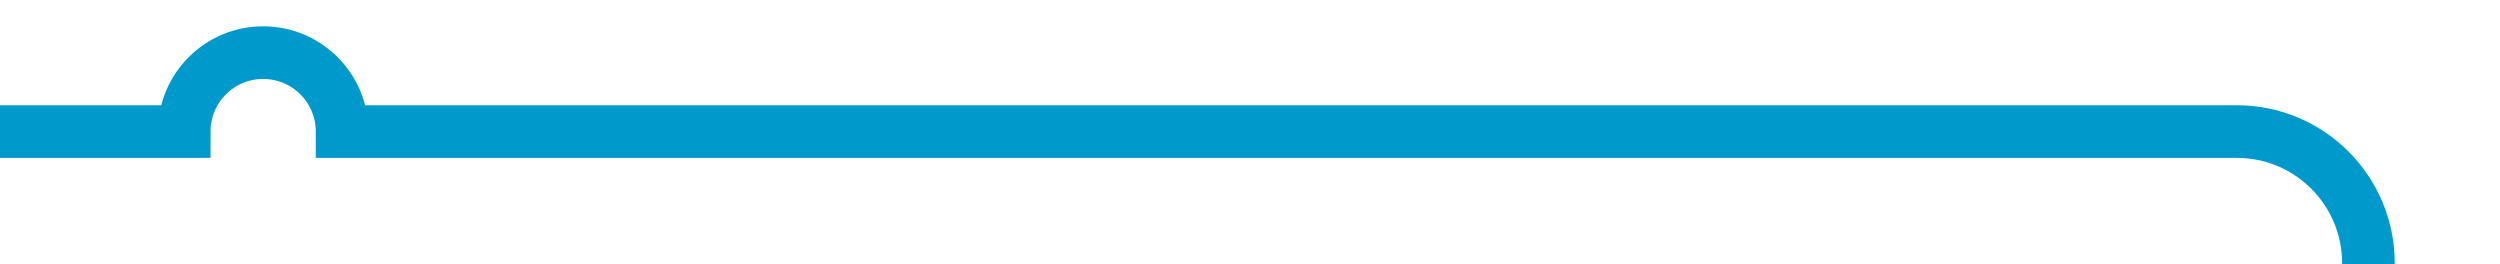
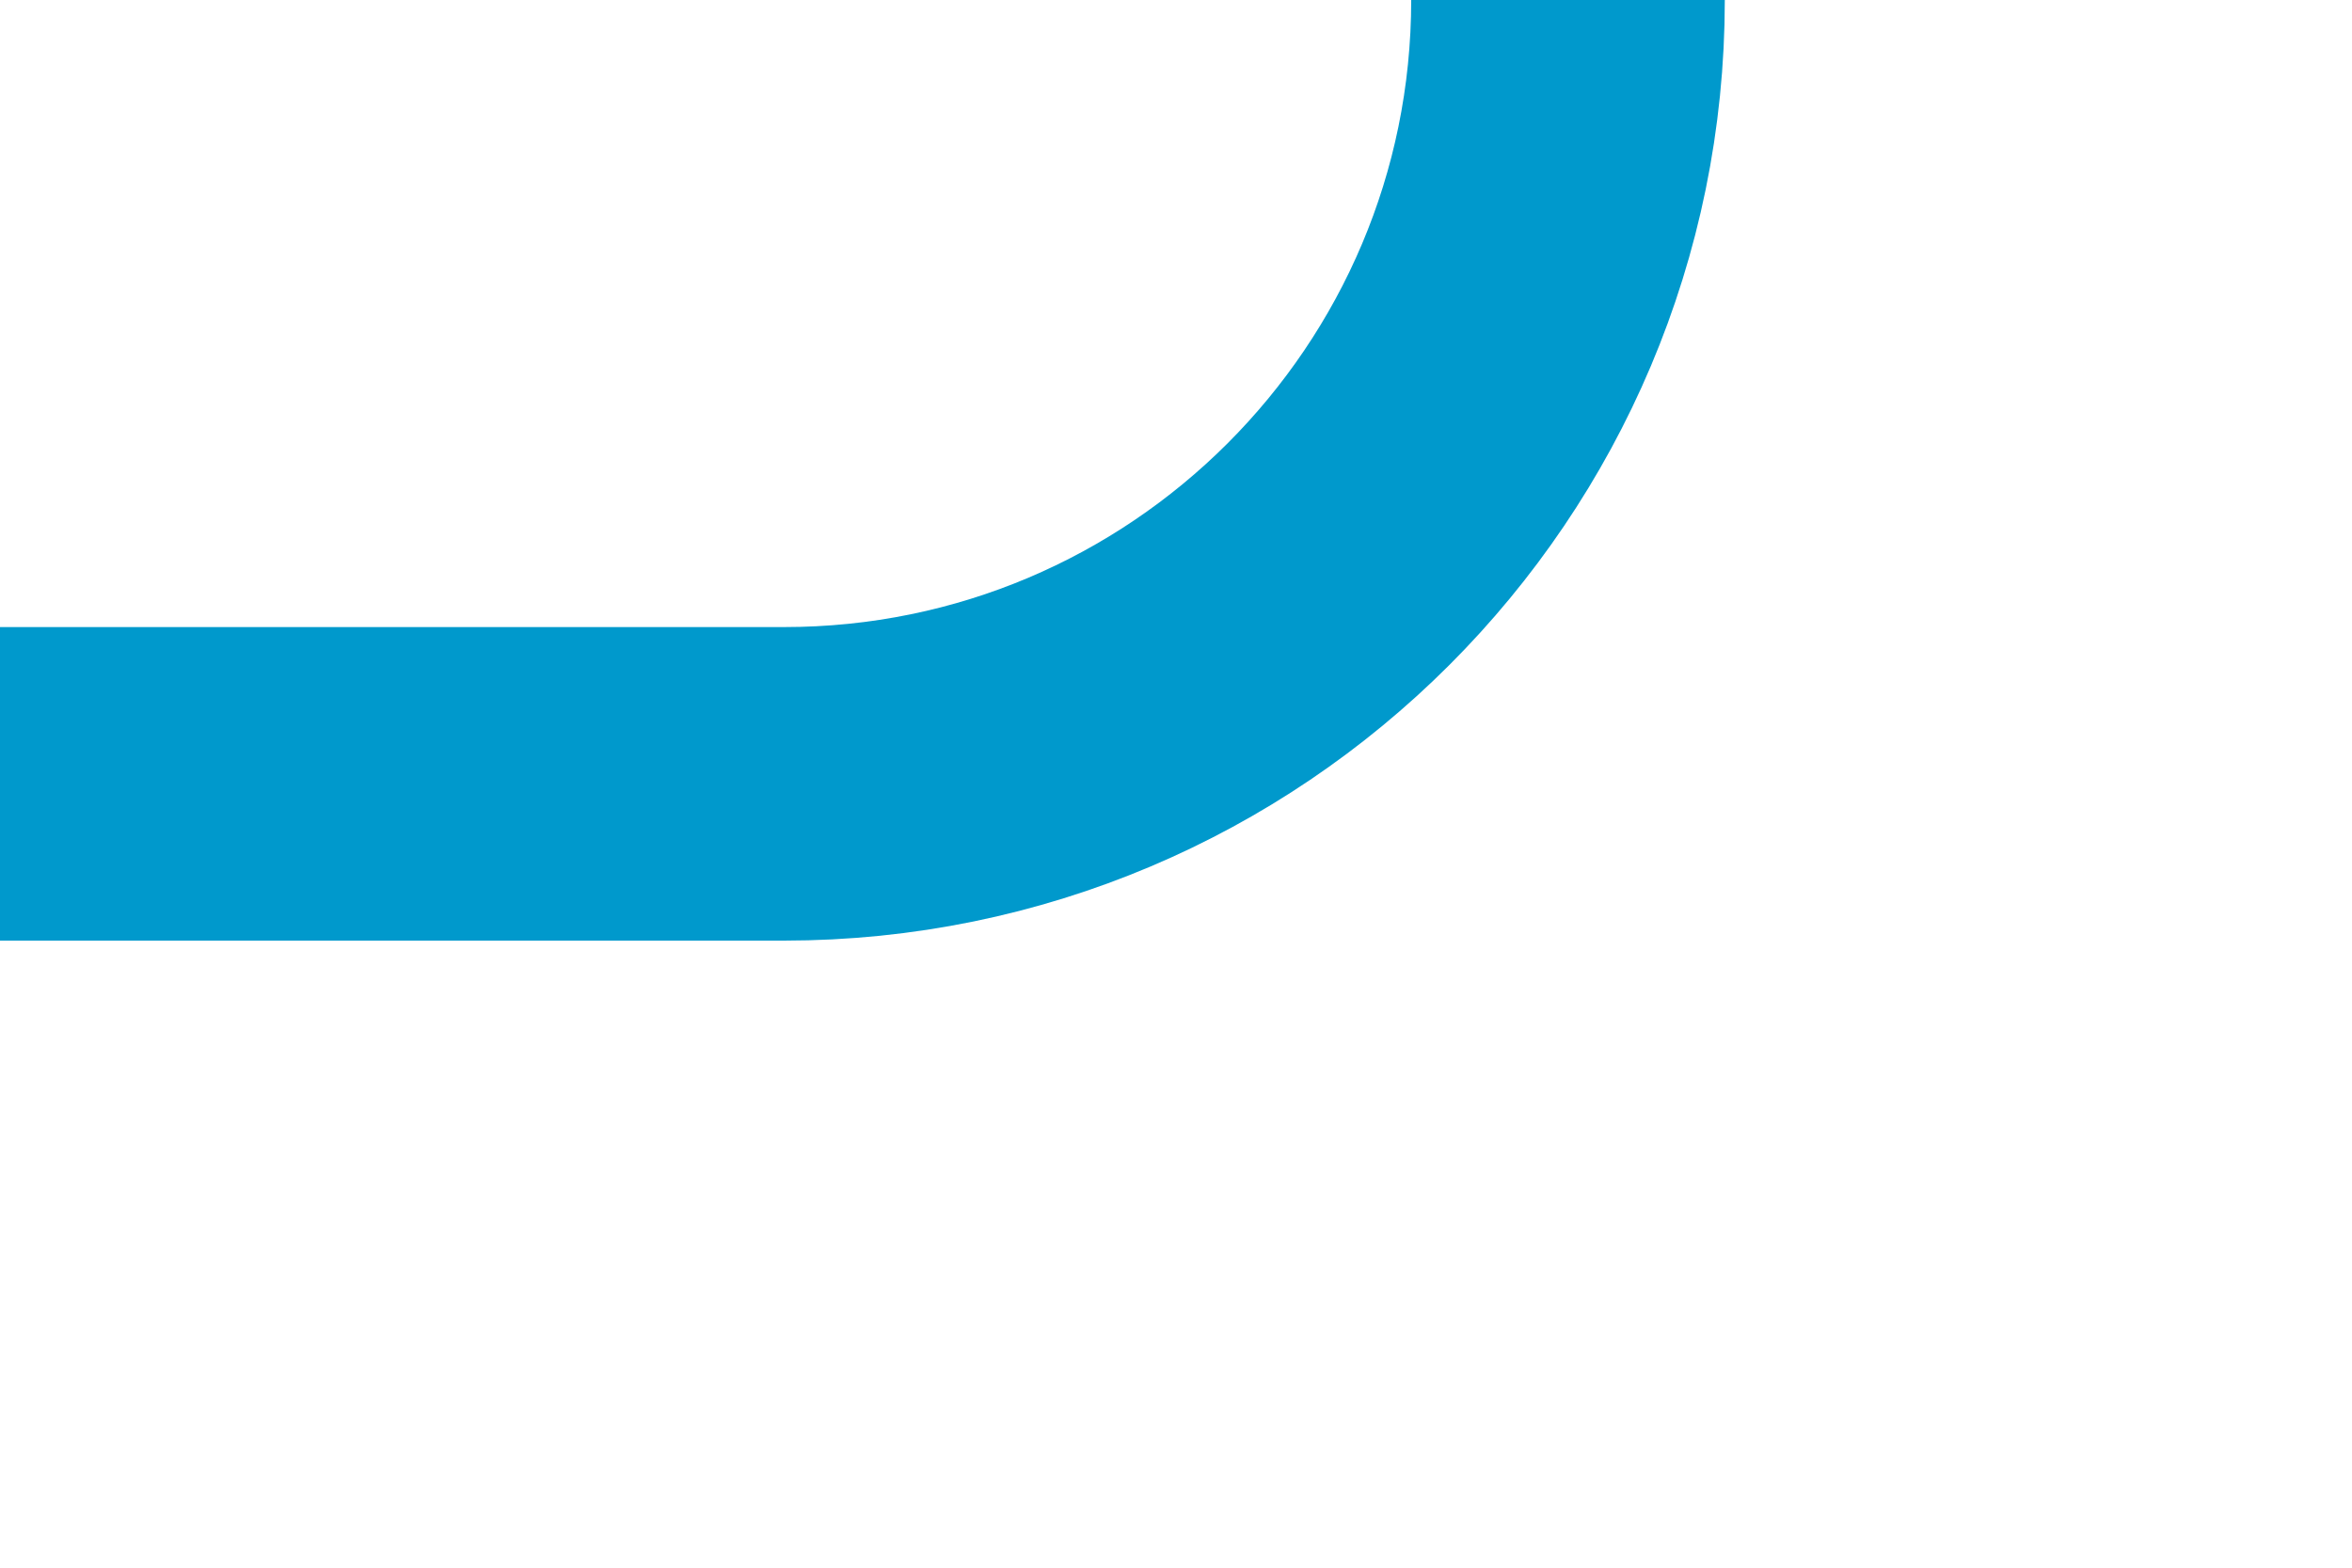
- <svg xmlns="http://www.w3.org/2000/svg" version="1.1" width="95px" height="10px" preserveAspectRatio="xMinYMid meet" viewBox="820 491  95 8">
-   <path d="M 820 495  L 827 495  A 3 3 0 0 1 830 492 A 3 3 0 0 1 833 495 L 905 495  A 5 5 0 0 1 910 500 L 910 518  " stroke-width="2" stroke="#0099cc" fill="none" />
+ <svg xmlns="http://www.w3.org/2000/svg" version="1.1" width="15px" height="10px" preserveAspectRatio="xMinYMid meet" viewBox="700 551  15 8">
+   <path d="M 700 555  L 705 555  A 5 5 0 0 0 710 550 L 710 535  A 5 5 0 0 1 715 530 L 720 530  " stroke-width="2" stroke="#0099cc" fill="none" />
</svg>
